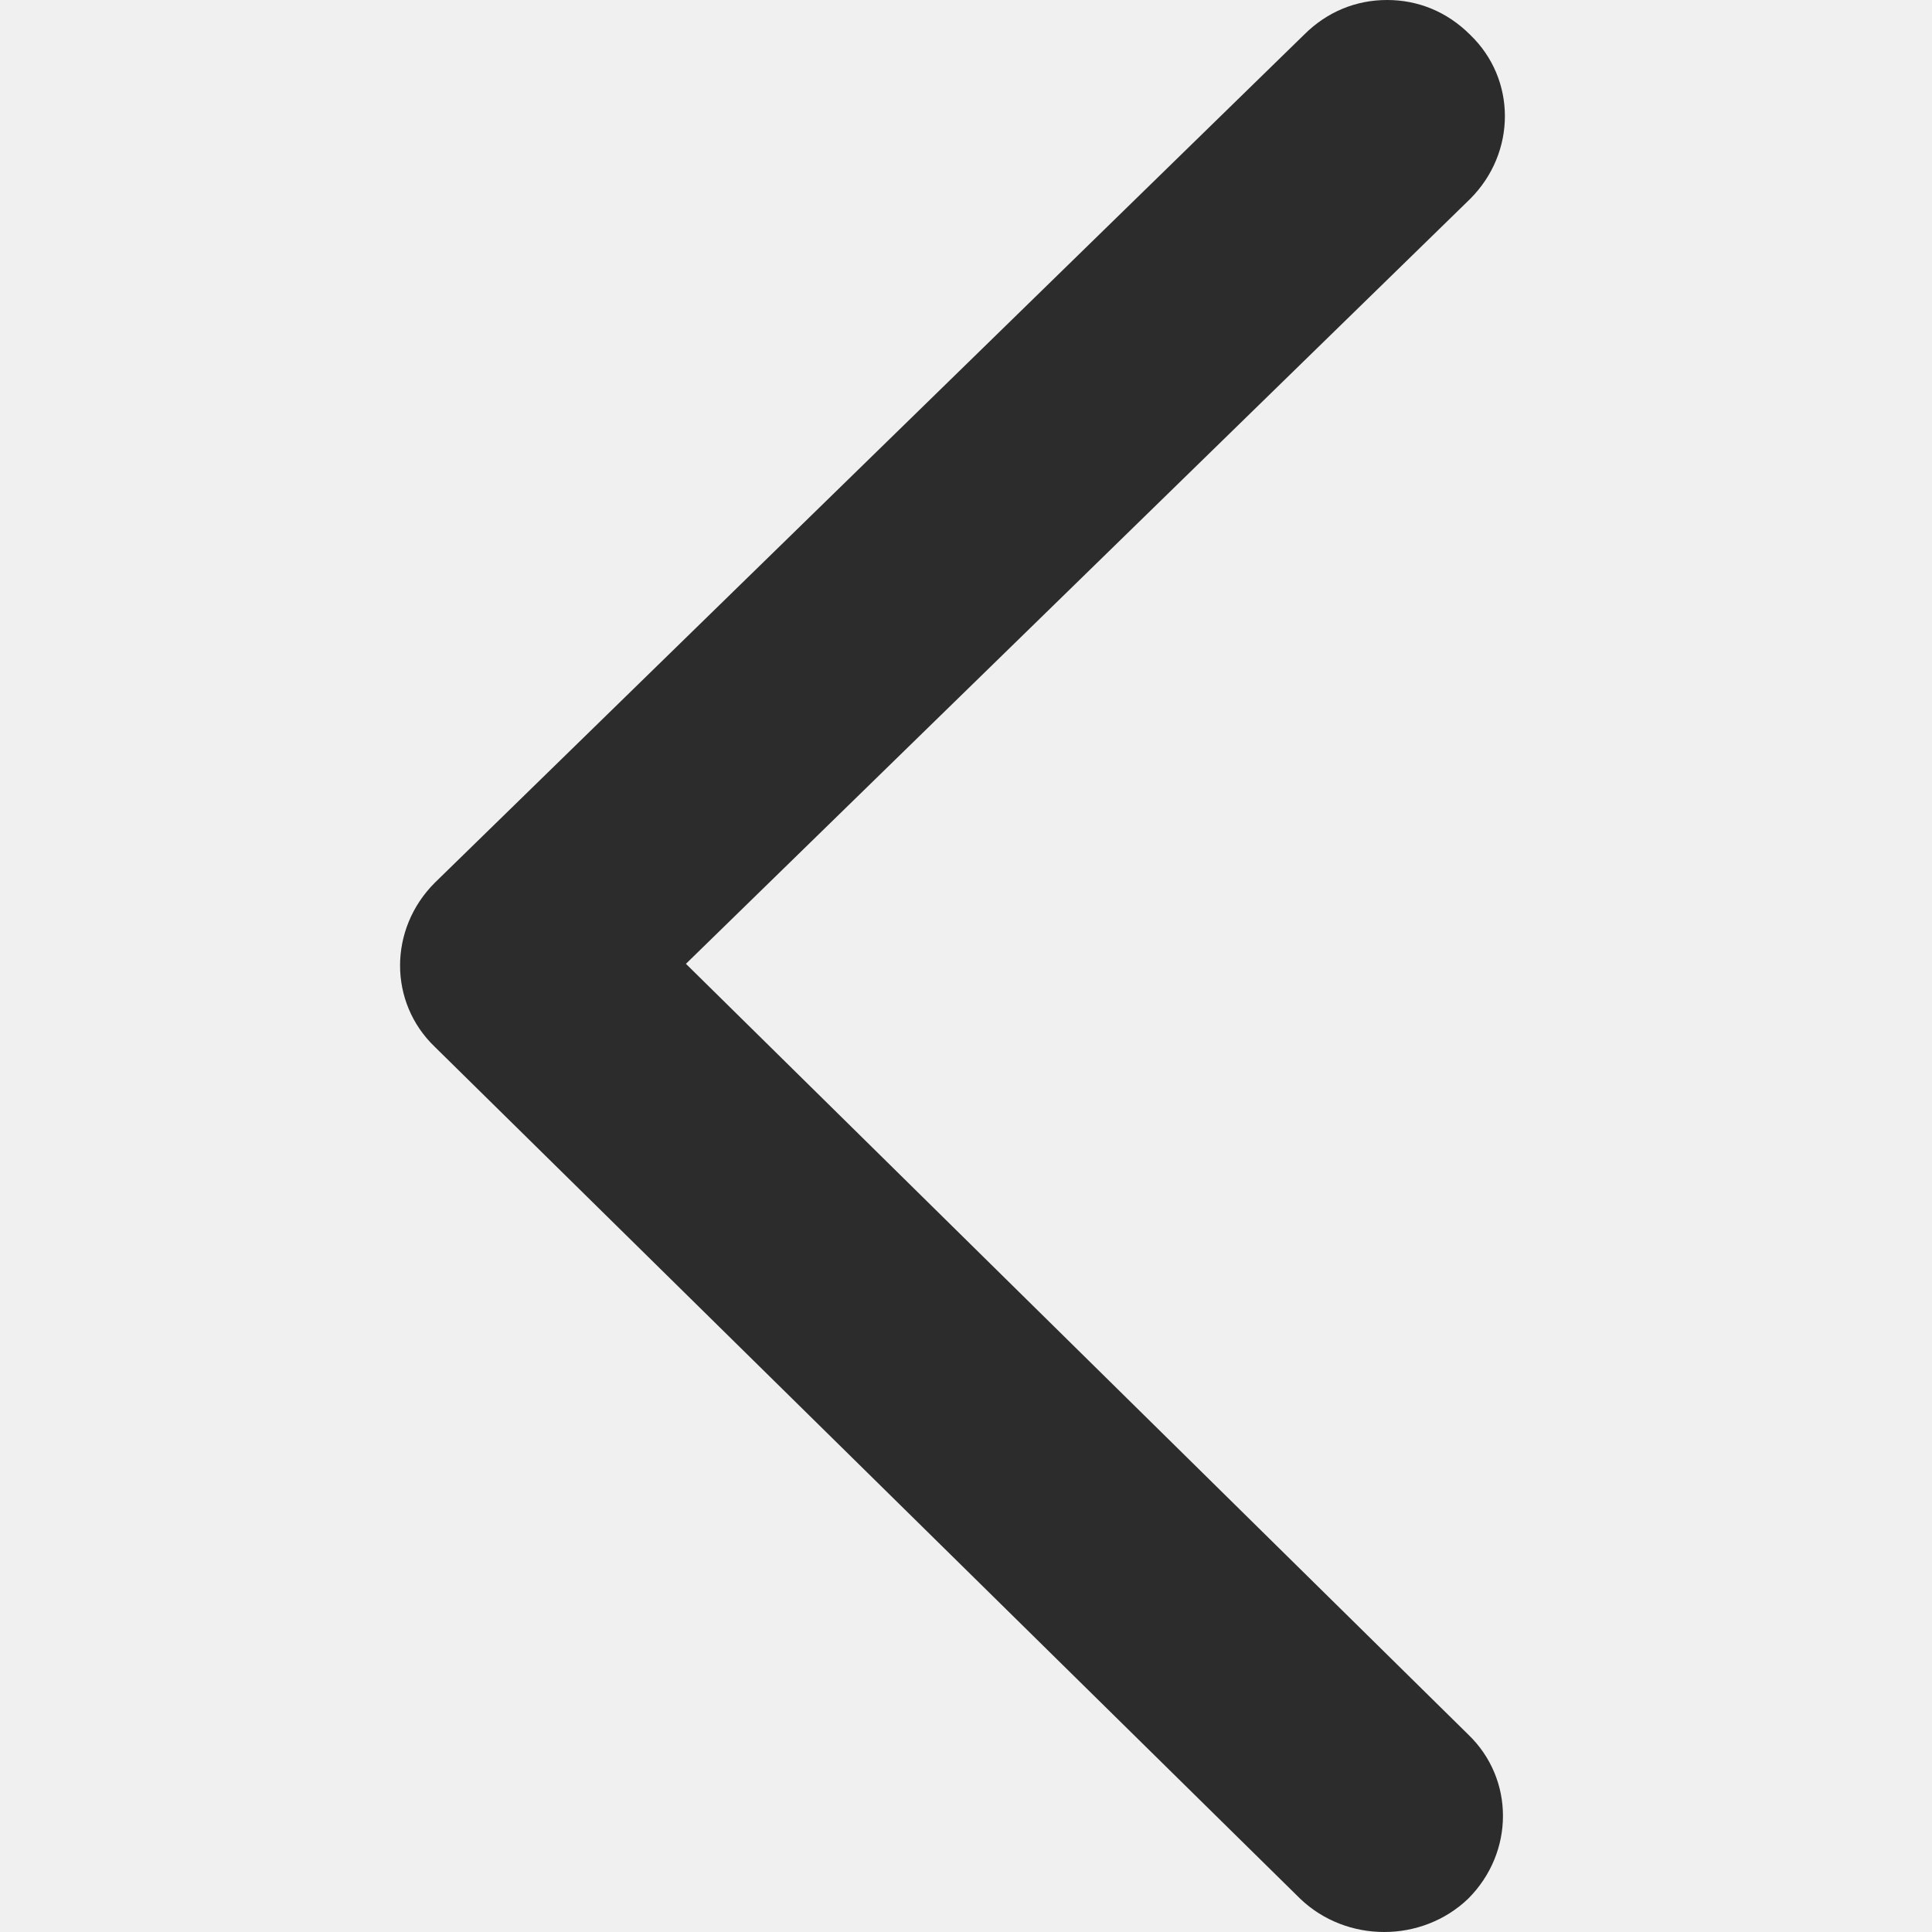
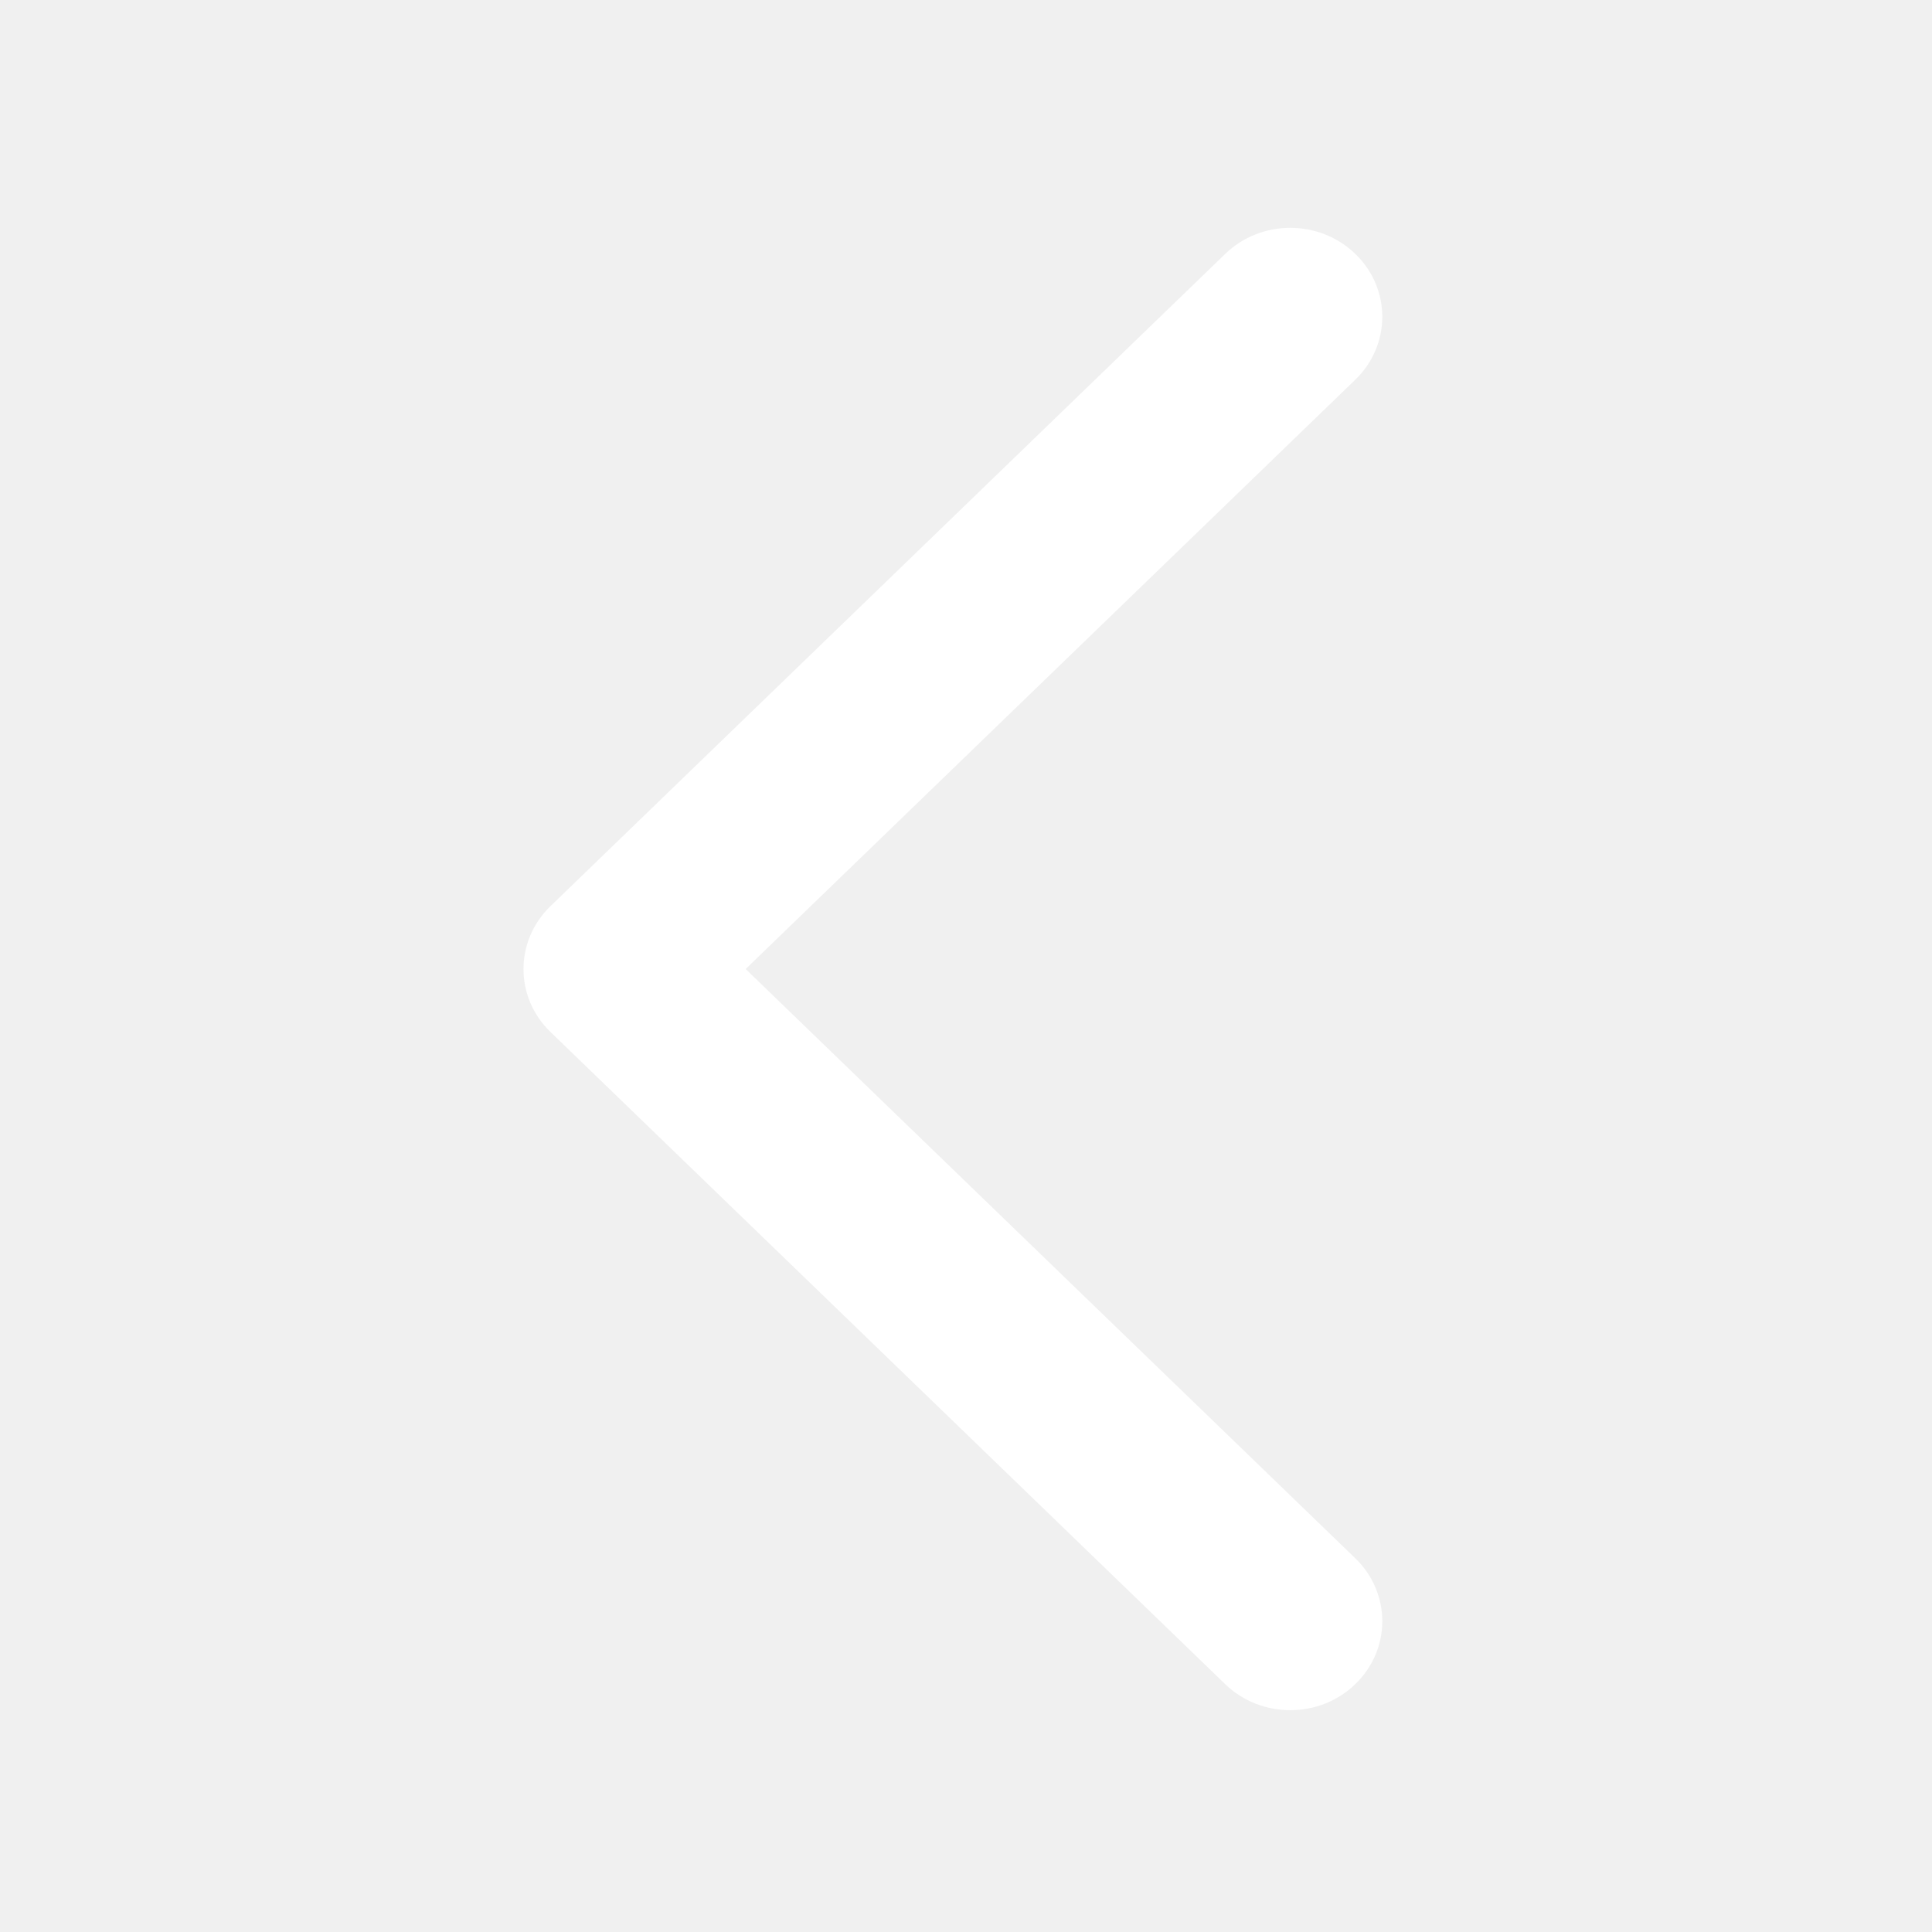
- <svg xmlns="http://www.w3.org/2000/svg" t="1723646925900" class="icon" viewBox="0 0 1024 1024" version="1.1" p-id="4224" width="200" height="200">
-   <path d="M735.176 0c16.38 0 31.736 6.142 44.021 18.427 24.57 23.546 24.57 62.448 0 87.018L363.557 510.848 778.173 919.322c24.57 23.546 24.57 62.448 0 87.018-24.57 23.546-64.496 23.546-89.066 0L230.47 554.869c-24.57-23.546-24.57-62.448 0-87.018l460.685-449.424C703.44 6.142 718.796 0 735.176 0z" p-id="4225" fill="#2c2c2c" />
+ <svg xmlns="http://www.w3.org/2000/svg" t="1723736499518" class="icon" viewBox="0 0 1024 1024" version="1.1" p-id="4311" width="200" height="200">
+   <path d="M395.215 513.605l323.136-312.373c19.053-18.416 19.053-48.273 0-66.66-19.054-18.416-49.911-18.416-68.965 0L291.752 480.291c-19.053 18.416-19.053 48.273 0 66.66l357.633 345.688c9.526 9.208 22.012 13.796 34.498 13.796 12.485 0 24.972-4.589 34.467-13.829 19.053-18.416 19.053-48.243 0-66.66L395.215 513.605z" fill="#ffffff" p-id="4312" />
</svg>
